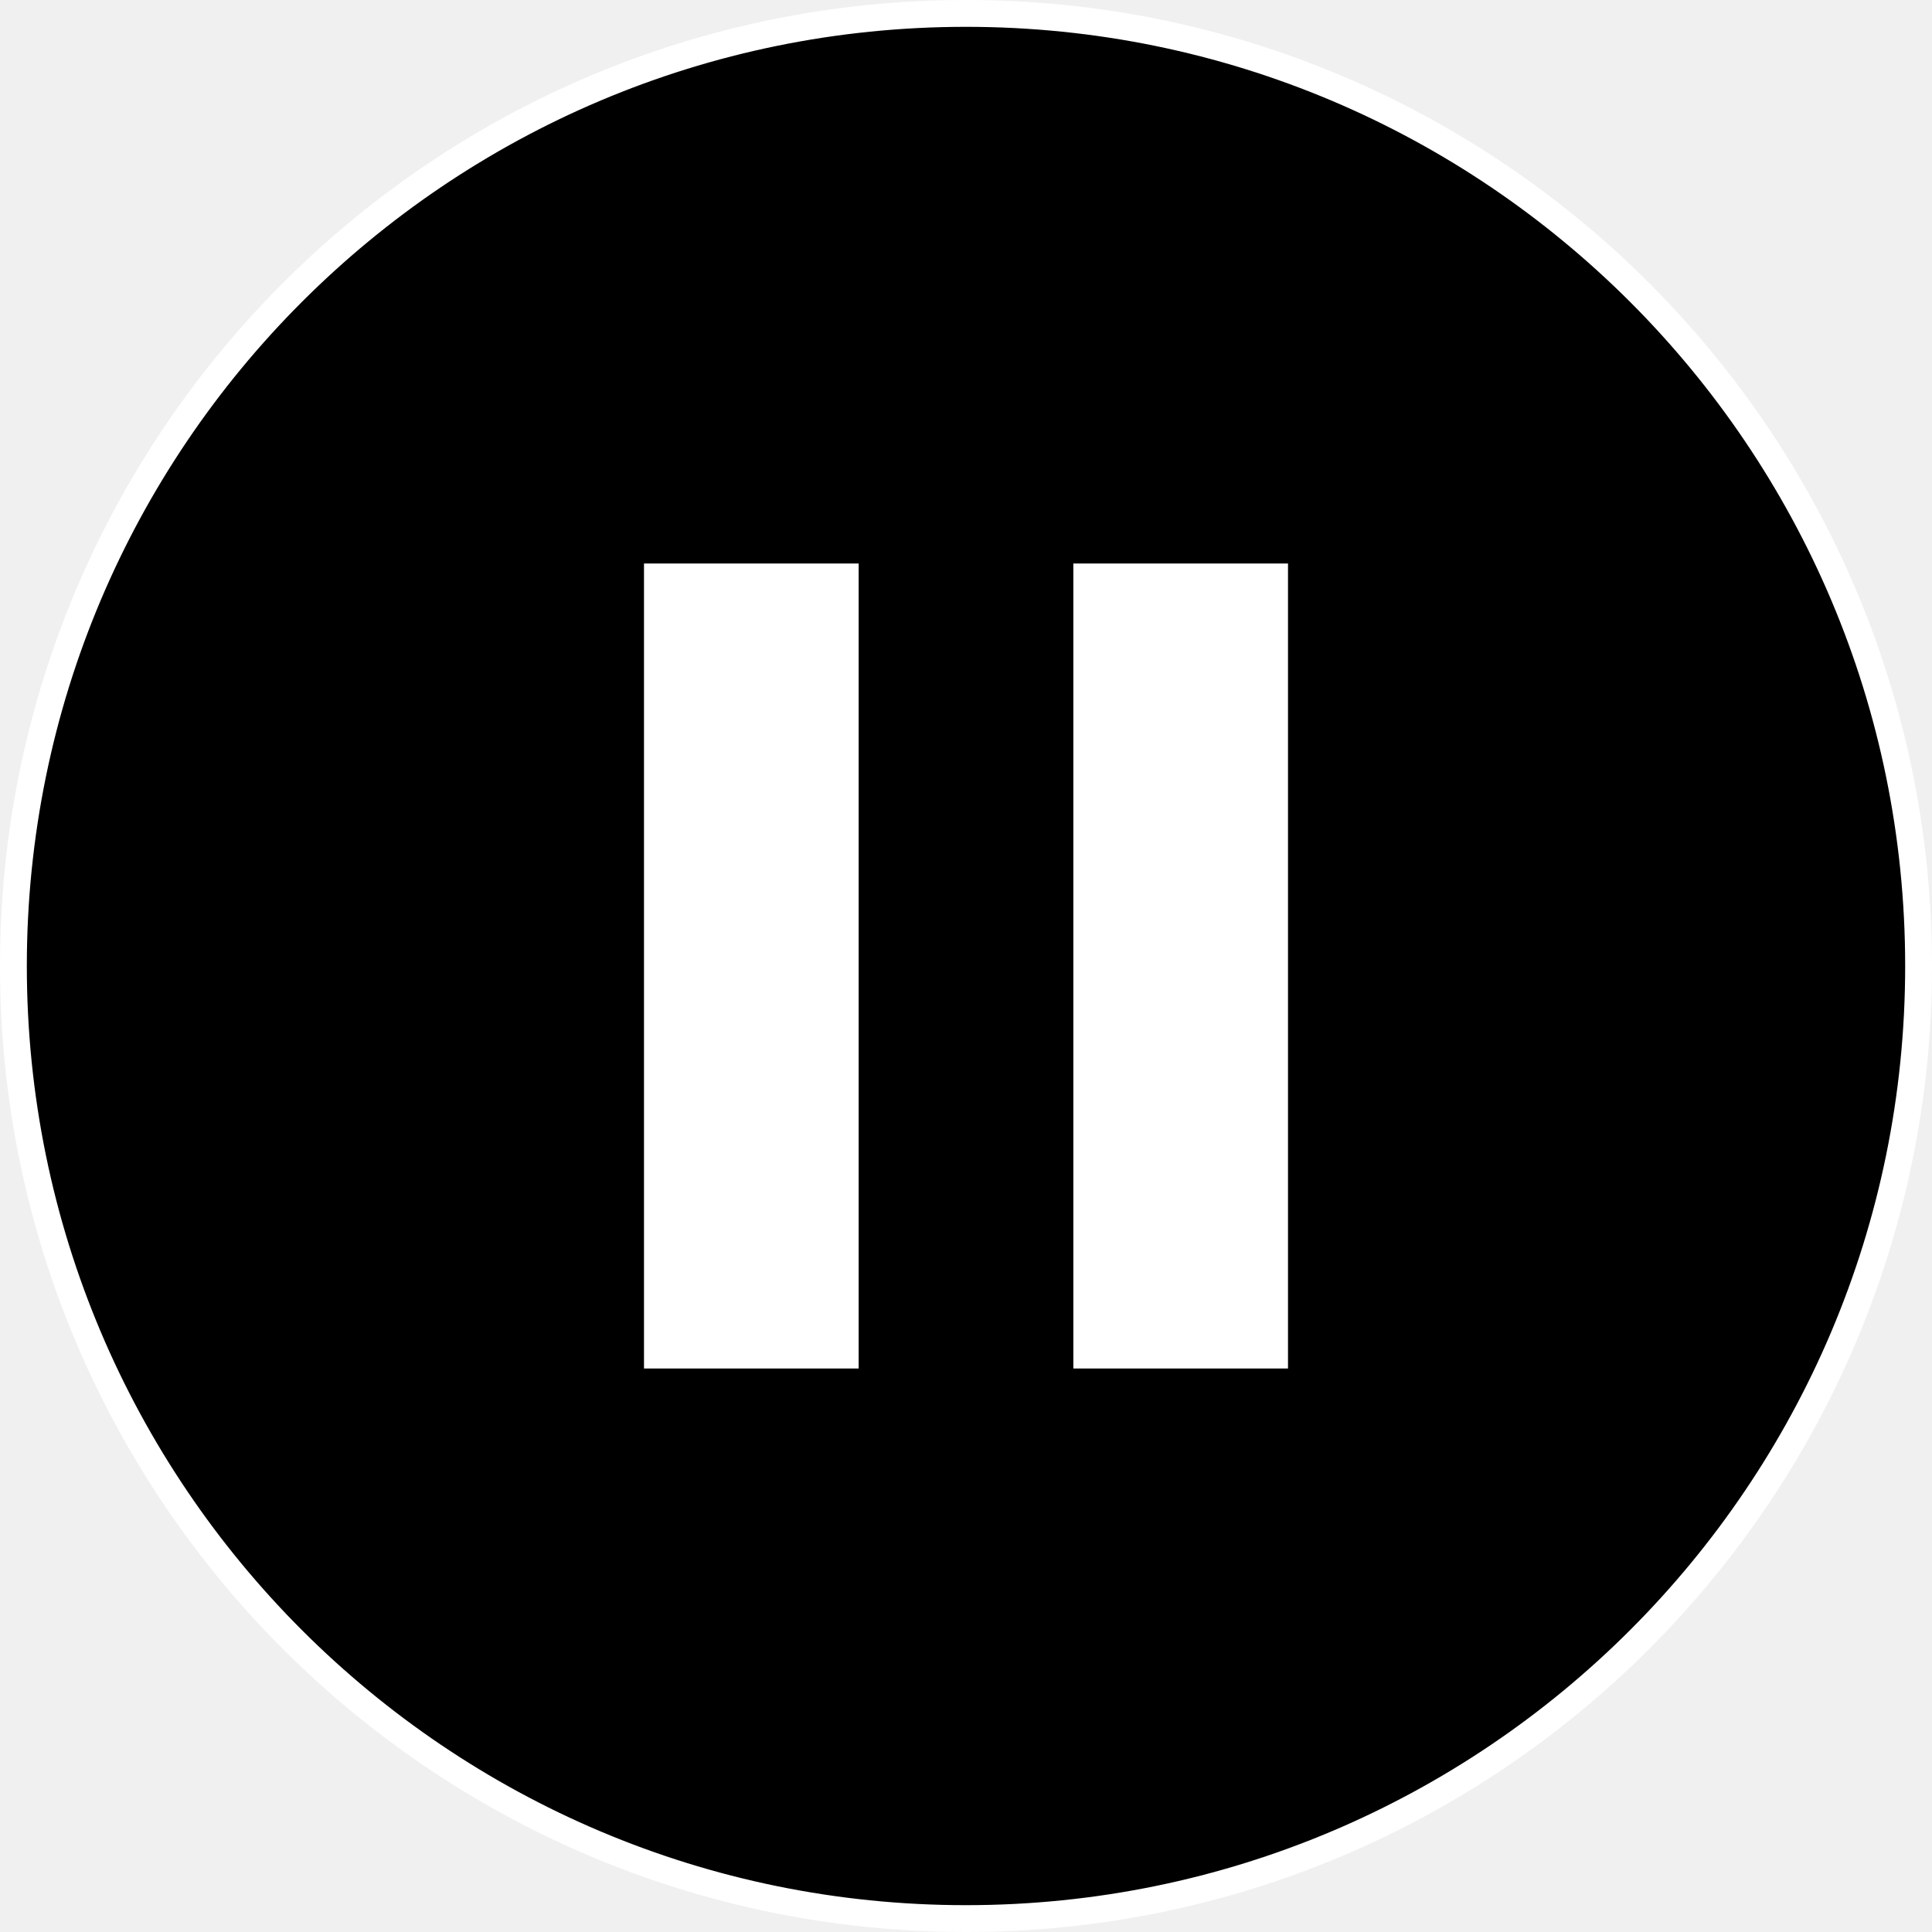
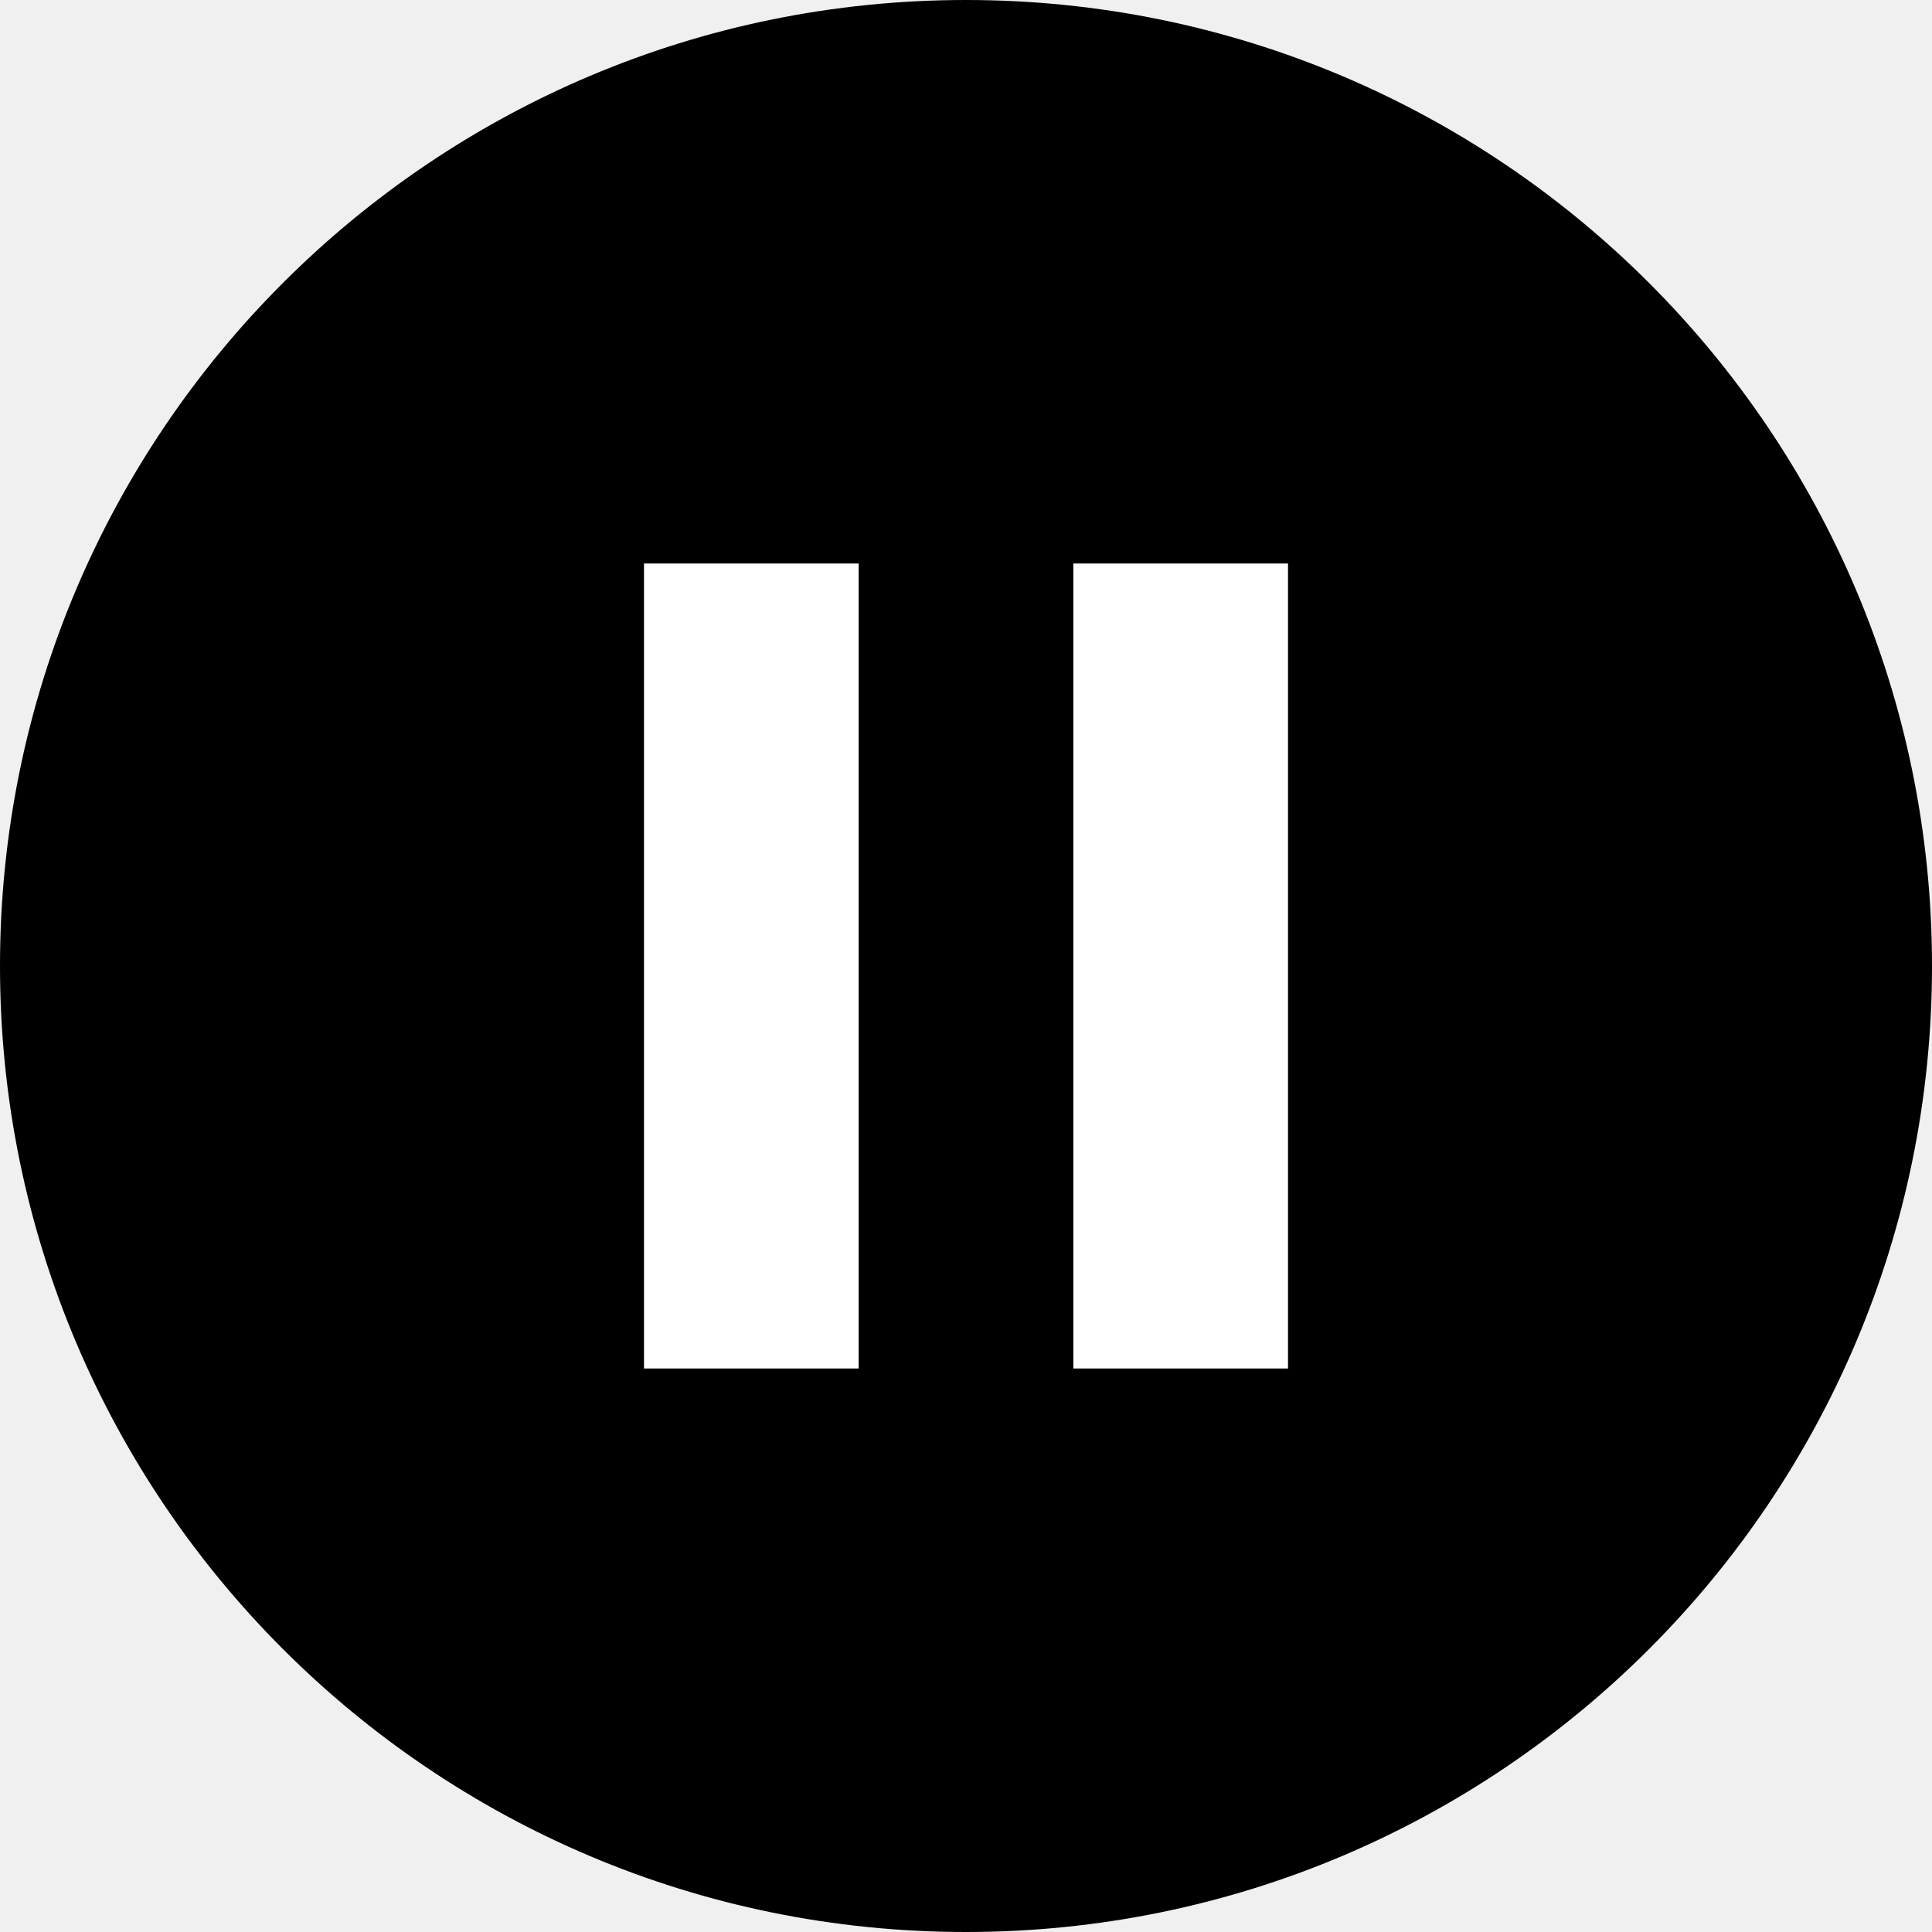
<svg xmlns="http://www.w3.org/2000/svg" width="144" height="144" viewBox="0 0 144 144" fill="none">
  <rect x="1" y="1" width="142" height="142" rx="71" fill="black" />
-   <rect x="1" y="1" width="142" height="142" rx="71" stroke="white" stroke-width="2" />
+   <rect x="1" y="1" width="142" height="142" rx="71" stroke="black" stroke-width="2" />
  <rect x="48" y="42" width="16" height="60" fill="white" />
  <rect x="80" y="42" width="16" height="60" fill="white" />
</svg>
